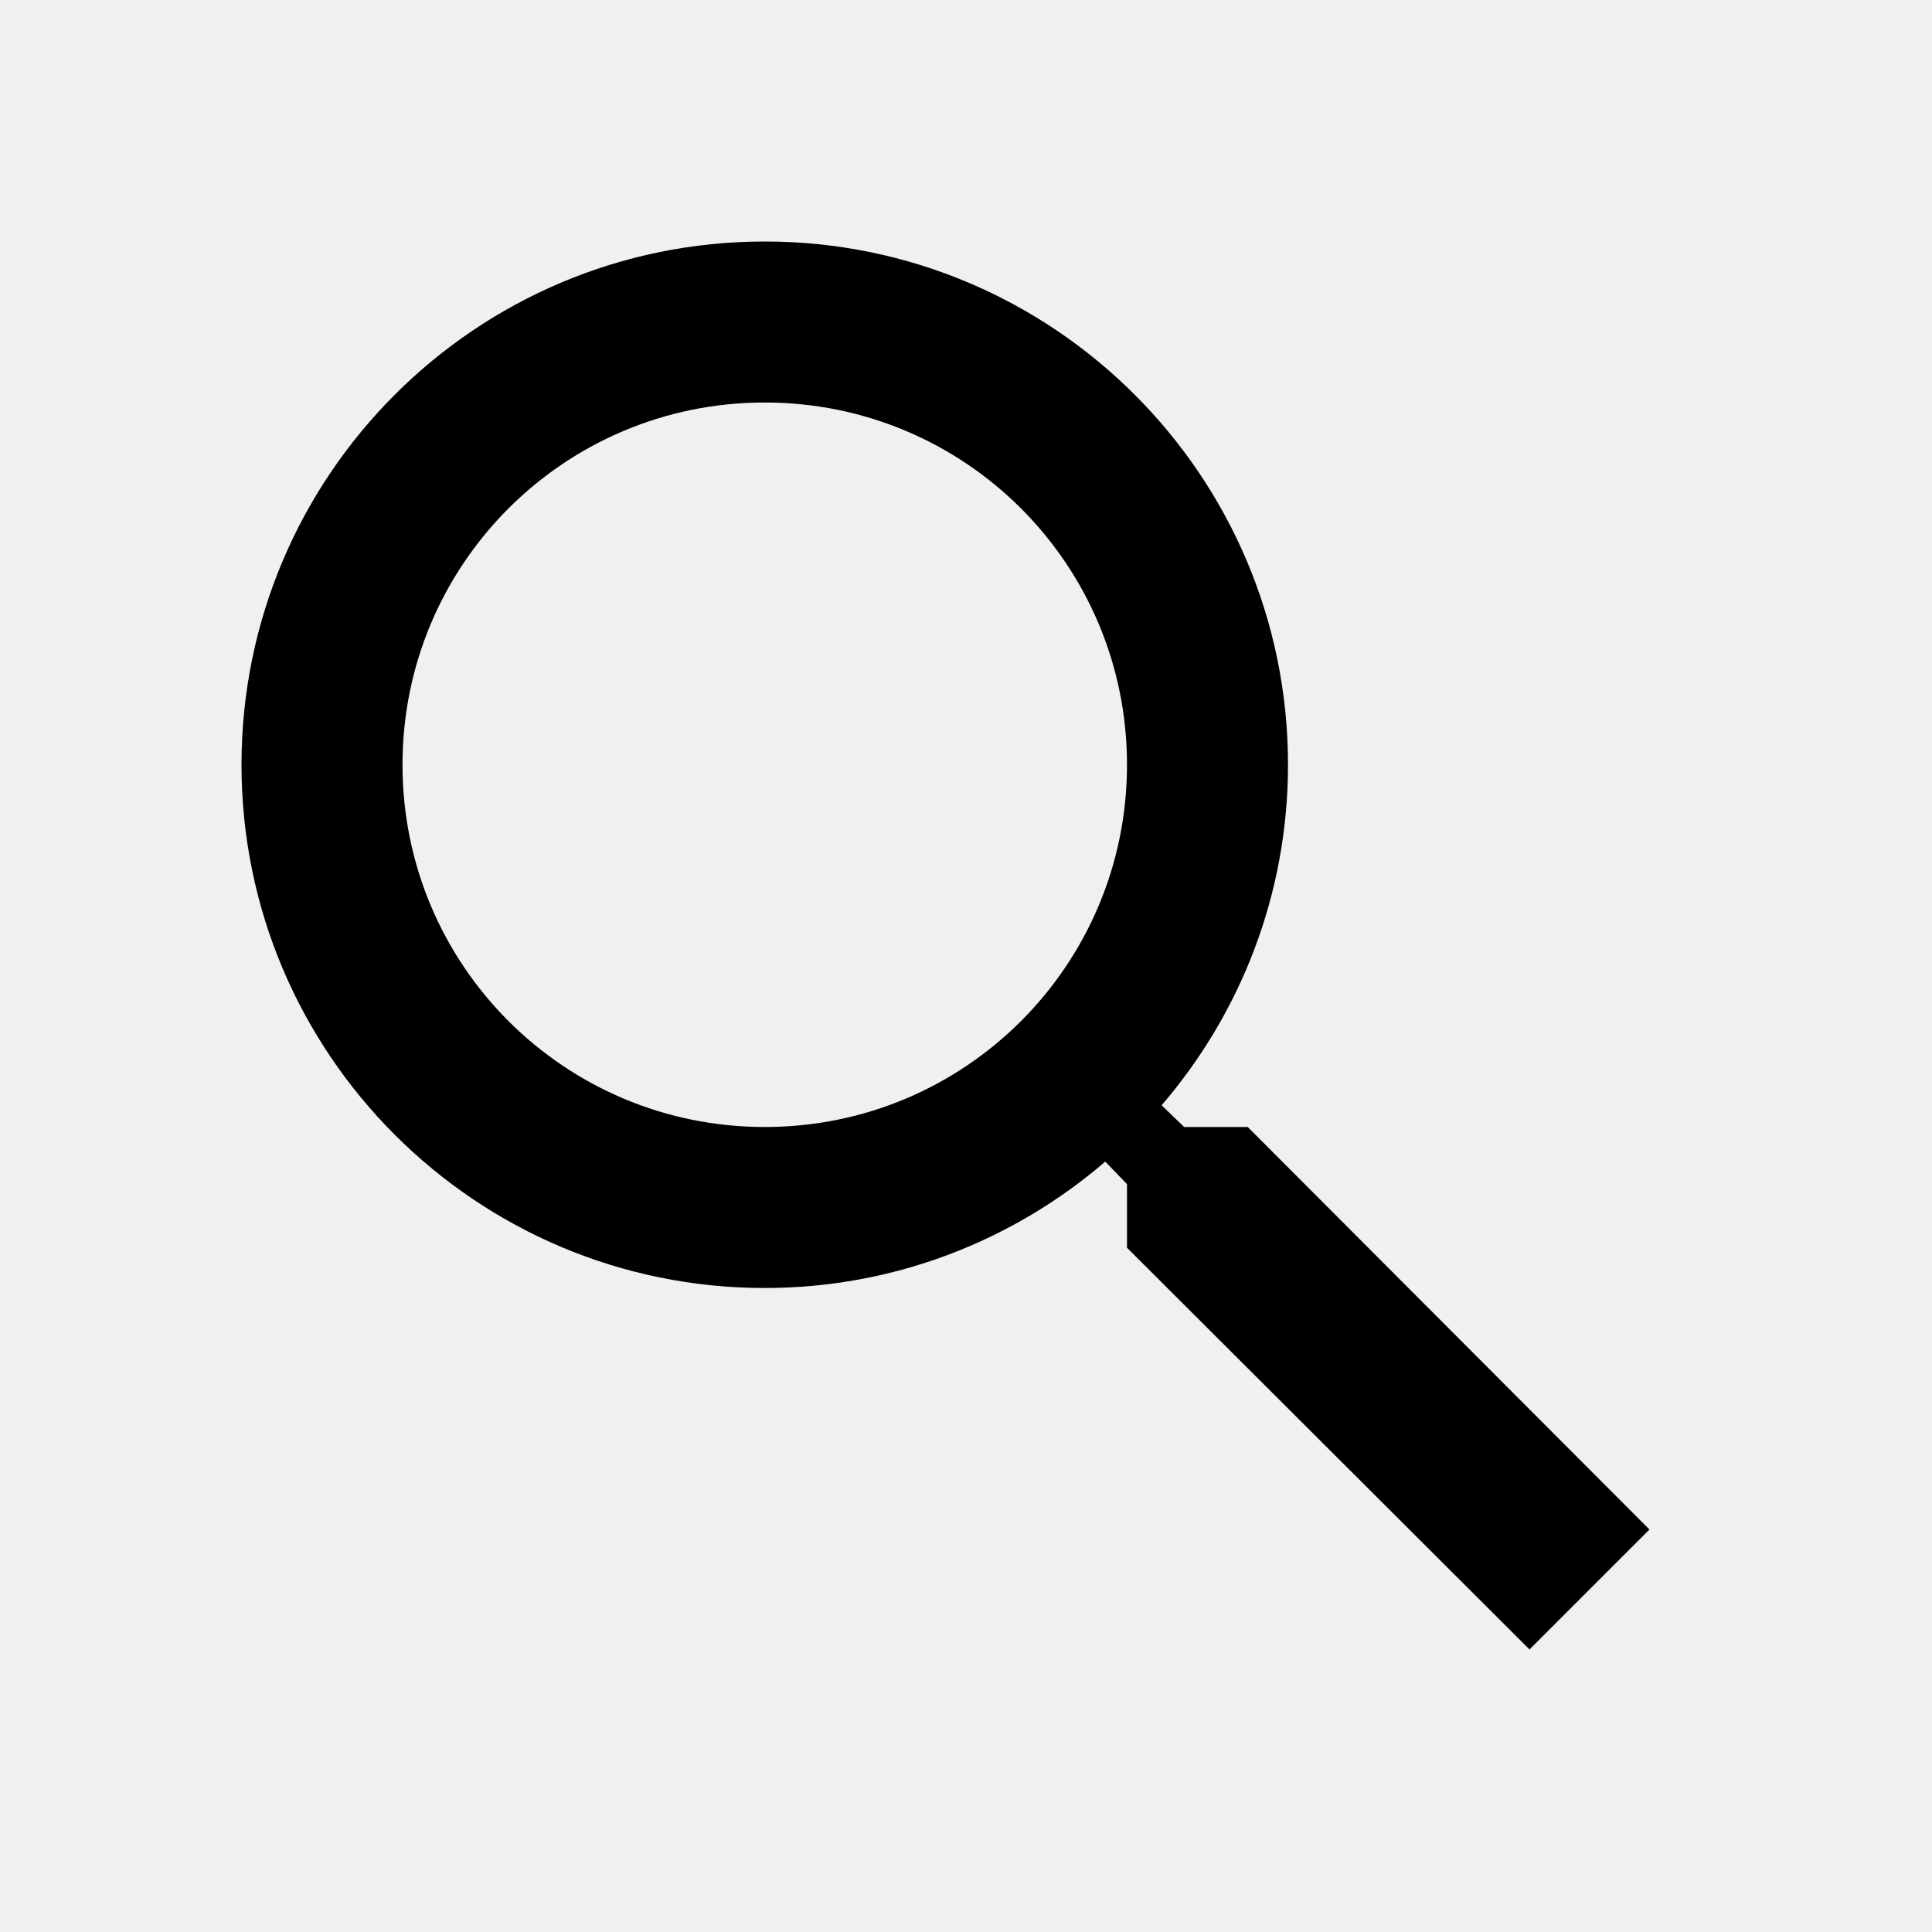
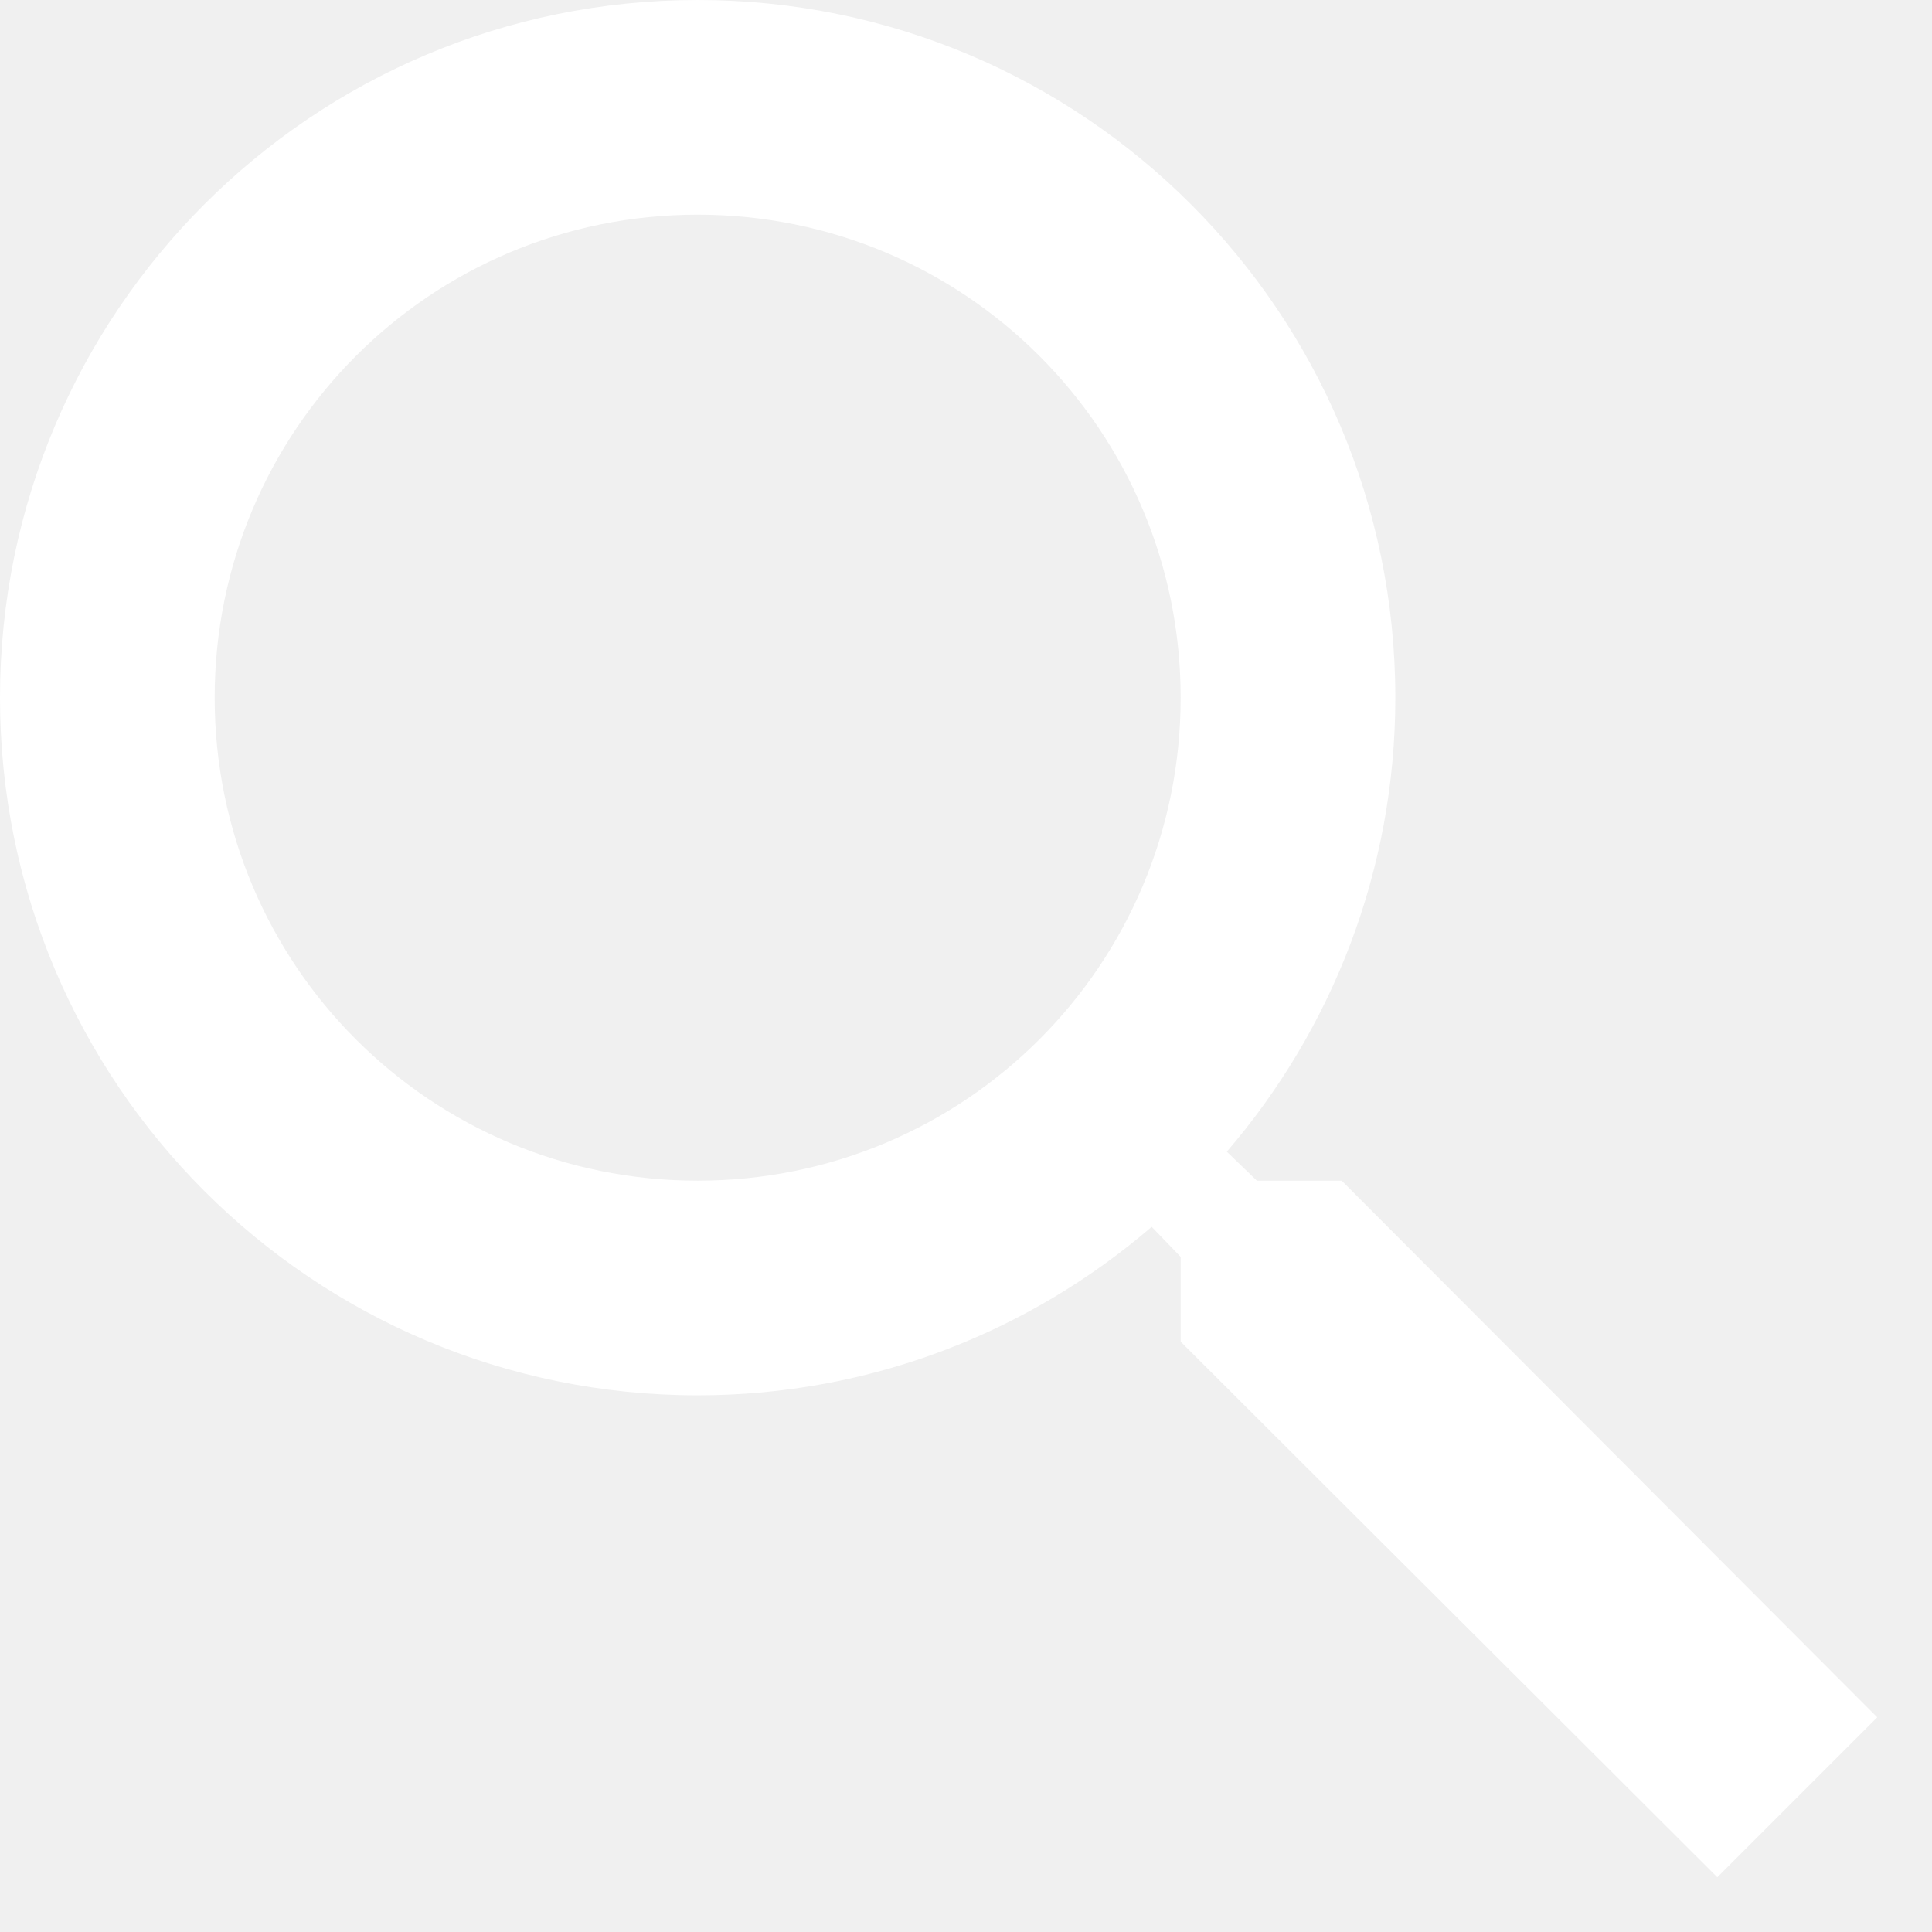
- <svg xmlns="http://www.w3.org/2000/svg" width="24" height="24" viewBox="0 0 24 24">
-   <path d="M15.5 14h-.79l-.28-.27C15.41 12.59 16 11.11 16 9.5 16 5.91 13.09 3 9.5 3S3 5.91 3 9.5 5.91 16 9.5 16c1.61 0 3.09-.59 4.23-1.57l.27.28v.79l5 4.99L20.49 19l-4.99-5zm-6 0C7.01 14 5 11.99 5 9.5S7.01 5 9.5 5 14 7.01 14 9.5 11.99 14 9.5 14z" />
-   <path d="M0 0h24v24H0z" fill="none" />
+ <svg xmlns="http://www.w3.org/2000/svg" width="18px" height="18px" viewBox="0 0 18 18" version="1.1">
+   <g id="Page-1" stroke="none" stroke-width="1" fill="none" fill-rule="evenodd">
+     <g id="icon-search" transform="translate(-3, -3)">
+       <path d="M15.5,14 L14.71,14 L14.43,13.73 C15.41,12.59 16,11.11 16,9.5 C16,5.91 13.09,3 9.5,3 C5.91,3 3,5.91 3,9.5 C3,13.09 5.91,16 9.5,16 C11.11,16 12.59,15.41 13.73,14.43 L14,14.71 L14,15.5 L19,20.49 L20.49,19 L15.5,14 Z M9.5,14 C7.01,14 5,11.99 5,9.5 C5,7.01 7.01,5 9.5,5 C11.99,5 14,7.01 14,9.5 C14,11.99 11.99,14 9.5,14 Z" id="Shape" fill="#FFFFFF" fill-rule="nonzero" />
+       <polygon id="Path" points="0 0 24 0 24 24 0 24" />
+     </g>
+   </g>
</svg>
